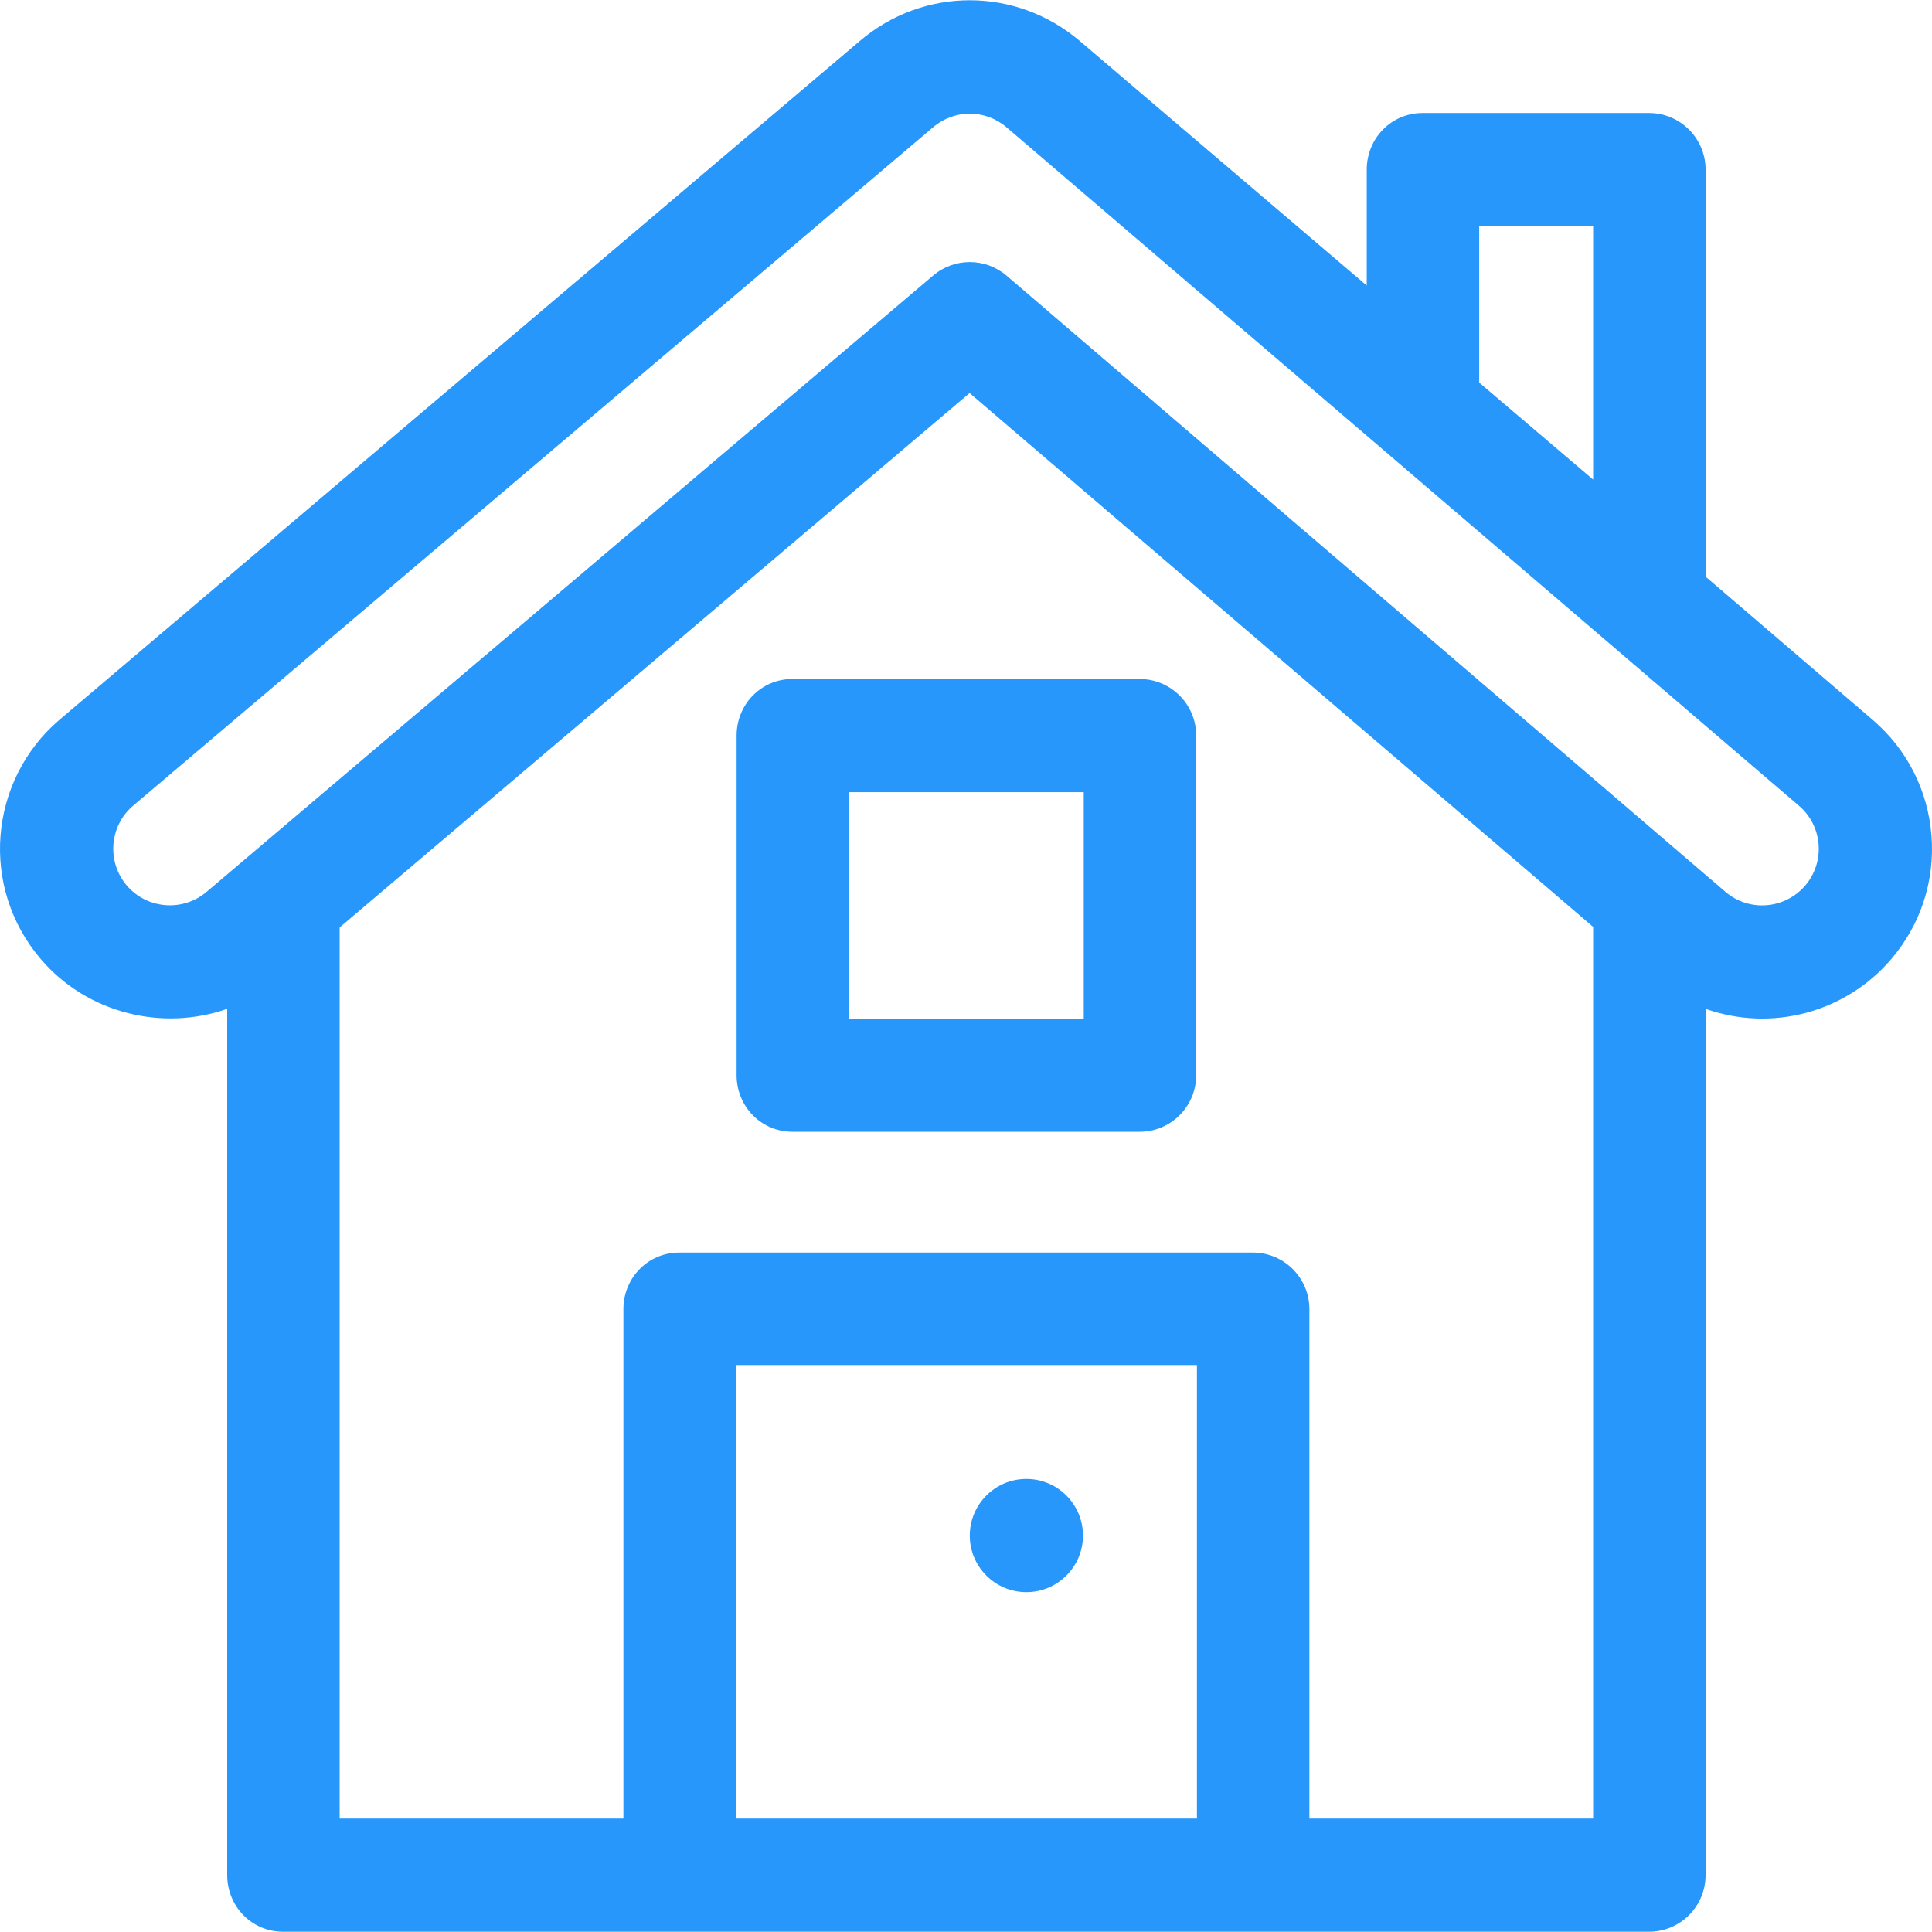
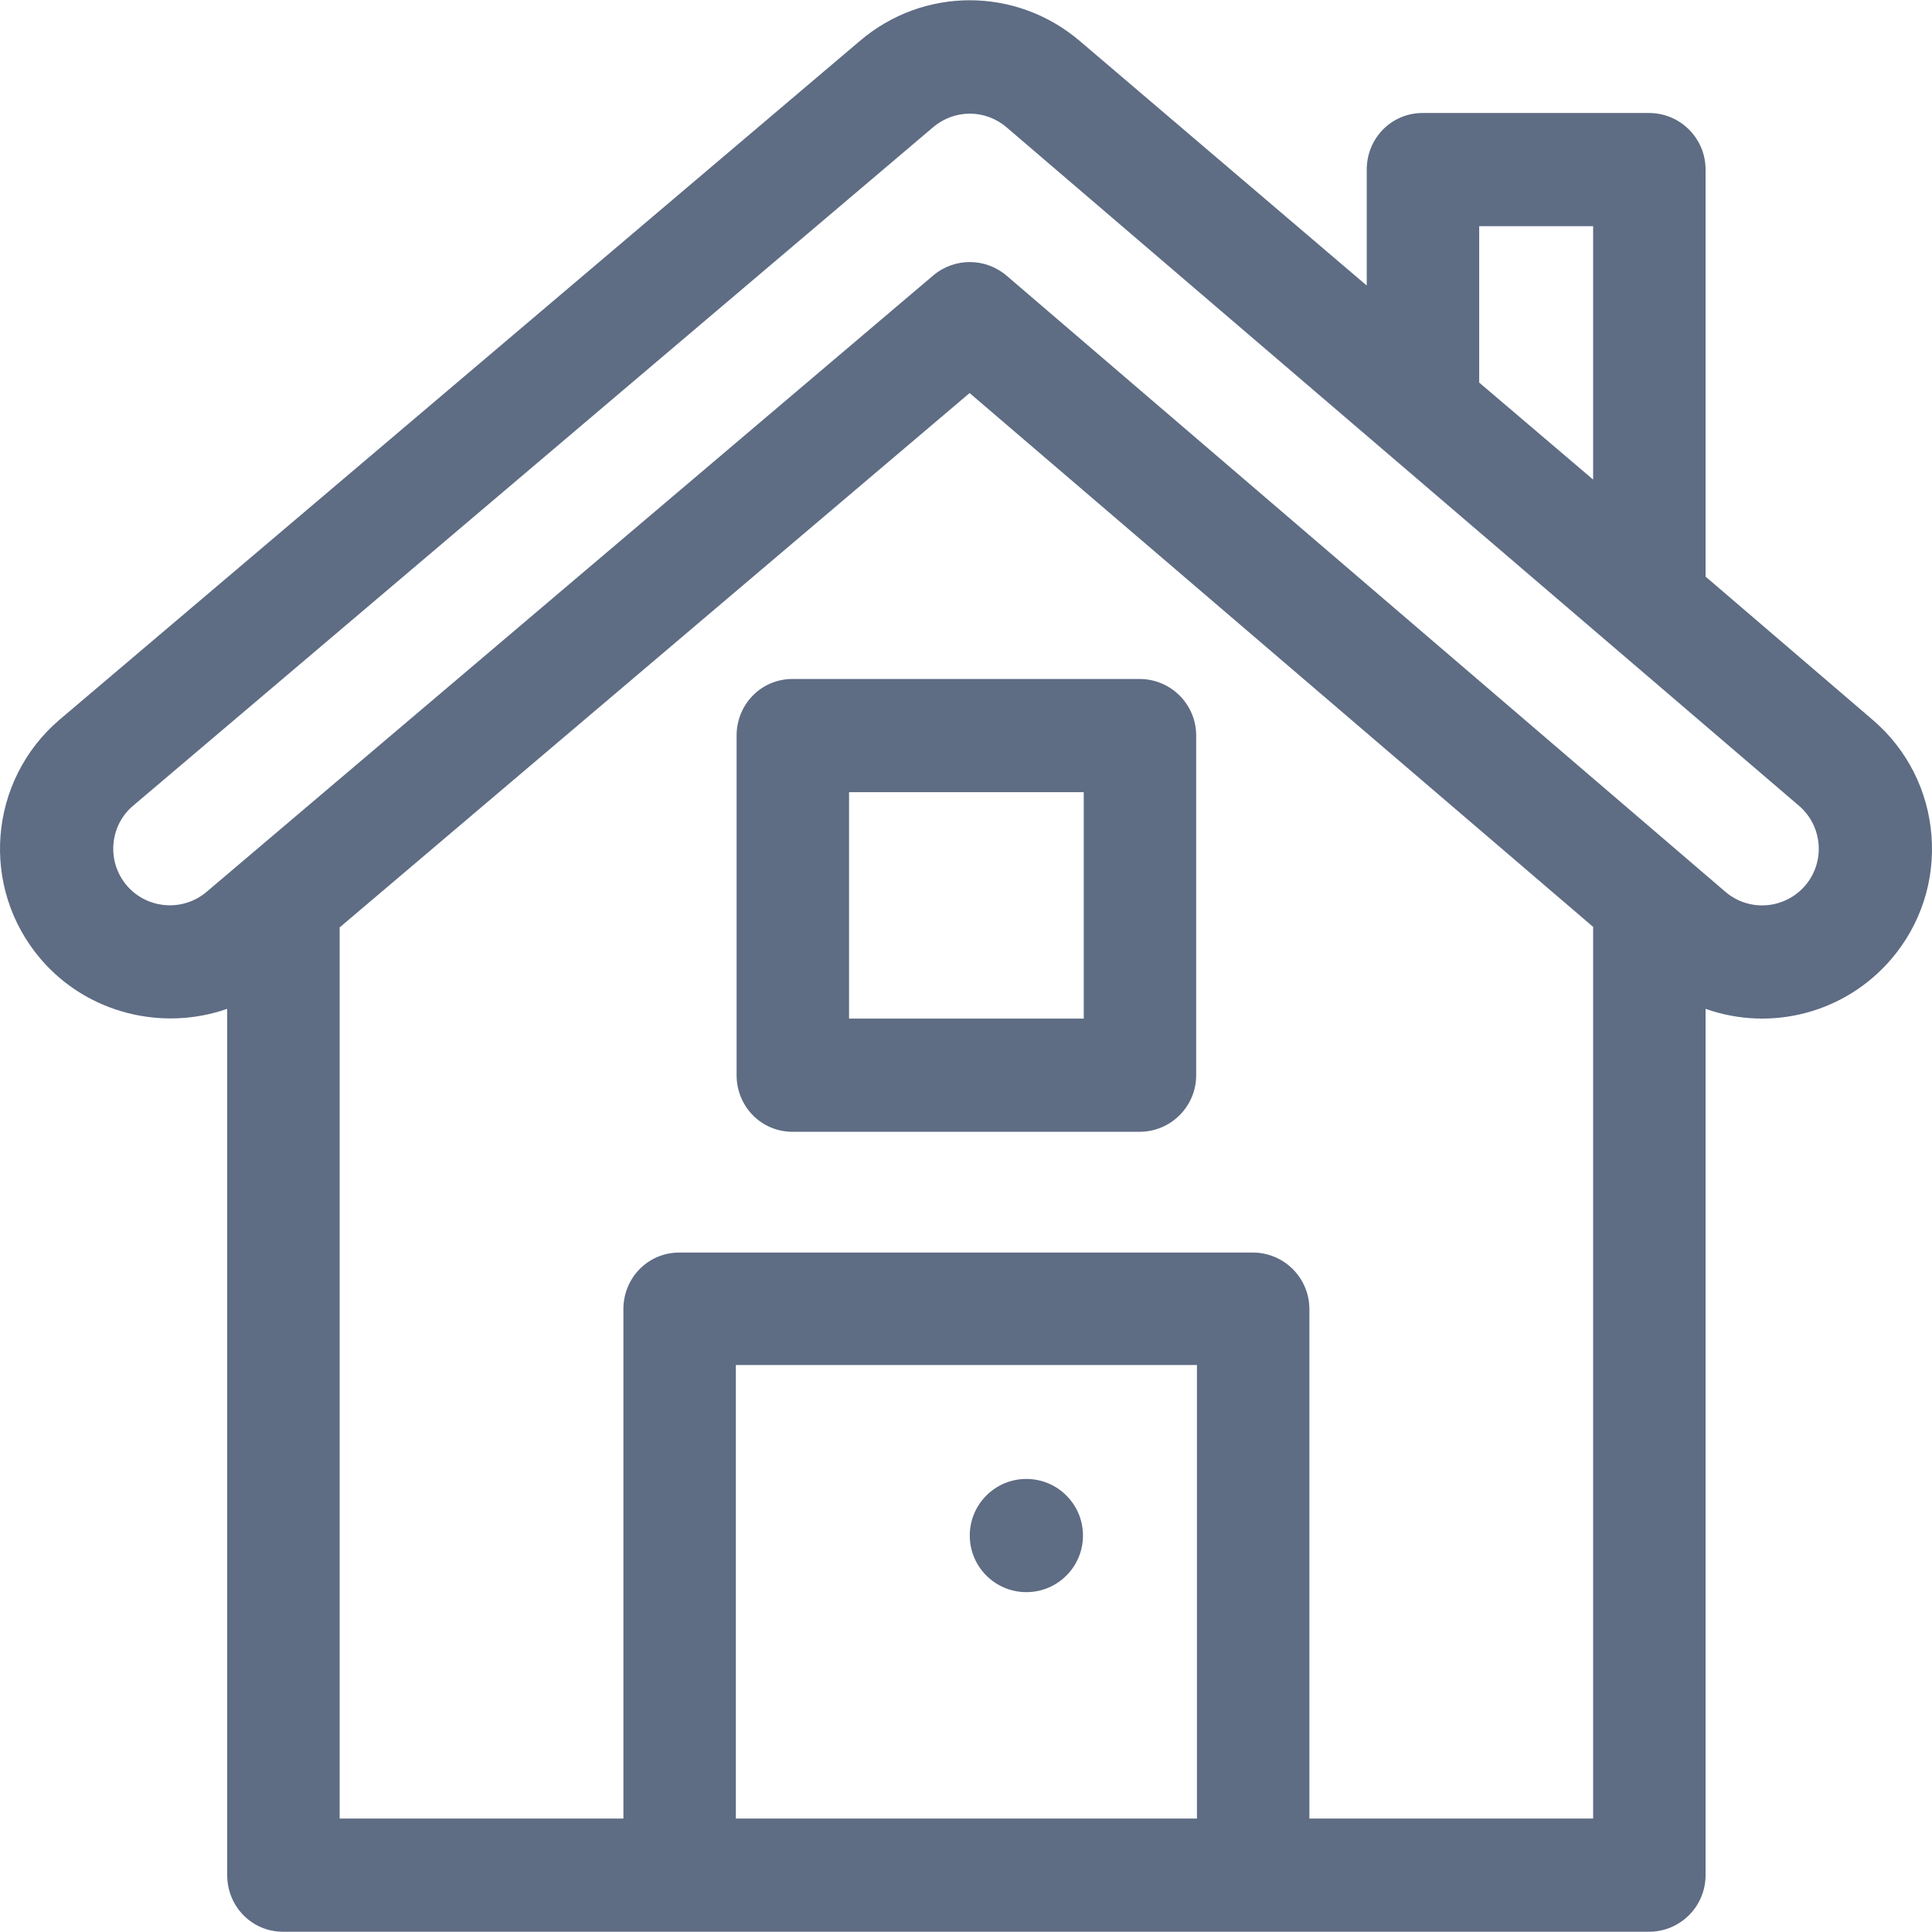
<svg xmlns="http://www.w3.org/2000/svg" version="1.1" id="Capa_1" x="0px" y="0px" viewBox="0 0 511.999 511.999" style="enable-background:new 0 0 511.999 511.999;" xml:space="preserve" width="512px" height="512px">
  <g>
    <g>
-       <path d="M511.864,221.487c-0.921-11.988-6.455-22.896-15.581-30.716l-44.286-37.96V44.944c0-8.284-6.716-14.999-14.999-14.999    h-59.998c-8.284,0-14.799,6.716-14.799,14.999v30.728l-75.911-64.695c-16.97-14.539-41.603-14.537-58.519-0.043L15.728,190.769    c-18.753,16.068-21.186,44.423-4.866,63.473c12.439,14.465,32.364,19.077,49.35,13.107v229.584    c0,8.284,6.516,14.999,14.799,14.999h361.986c8.284,0,14.999-6.716,14.999-14.999V267.352c17.534,6.2,37.039,1.004,49.167-13.13    C508.983,245.094,512.784,233.468,511.864,221.487z M391.999,59.943h30.199v67.154l-30.199-25.713V59.943z M317.202,481.934    H195.007V361.738h122.195V481.934z M422.198,481.934h-75.197V346.939c0-8.284-6.716-14.999-14.999-14.999H180.007    c-8.284,0-14.799,6.716-14.799,14.999v134.995H90.011V245.775l166.943-141.613l165.245,141.473V481.934z M478.389,234.694    c-5.318,6.198-14.772,7.107-21.158,1.631L266.765,73.061c-5.595-4.797-13.845-4.817-19.464-0.05    C243.242,76.453,55.58,235.643,54.786,236.317c-6.282,5.375-15.782,4.642-21.161-1.615c-5.385-6.285-4.657-15.774,1.569-21.11    L247.238,33.756c5.66-4.848,13.874-4.849,19.53-0.002l209.994,179.795C483.04,218.929,483.767,228.419,478.389,234.694z" fill="#2797FB" />
+       <path d="M511.864,221.487c-0.921-11.988-6.455-22.896-15.581-30.716l-44.286-37.96V44.944c0-8.284-6.716-14.999-14.999-14.999    h-59.998c-8.284,0-14.799,6.716-14.799,14.999v30.728l-75.911-64.695c-16.97-14.539-41.603-14.537-58.519-0.043L15.728,190.769    c-18.753,16.068-21.186,44.423-4.866,63.473c12.439,14.465,32.364,19.077,49.35,13.107v229.584    c0,8.284,6.516,14.999,14.799,14.999h361.986c8.284,0,14.999-6.716,14.999-14.999V267.352c17.534,6.2,37.039,1.004,49.167-13.13    C508.983,245.094,512.784,233.468,511.864,221.487z M391.999,59.943h30.199v67.154l-30.199-25.713V59.943z M317.202,481.934    H195.007V361.738h122.195V481.934z M422.198,481.934h-75.197V346.939c0-8.284-6.716-14.999-14.999-14.999H180.007    c-8.284,0-14.799,6.716-14.799,14.999v134.995H90.011V245.775l166.943-141.613l165.245,141.473V481.934z M478.389,234.694    c-5.318,6.198-14.772,7.107-21.158,1.631L266.765,73.061c-5.595-4.797-13.845-4.817-19.464-0.05    C243.242,76.453,55.58,235.643,54.786,236.317c-6.282,5.375-15.782,4.642-21.161-1.615c-5.385-6.285-4.657-15.774,1.569-21.11    L247.238,33.756c5.66-4.848,13.874-4.849,19.53-0.002l209.994,179.795C483.04,218.929,483.767,228.419,478.389,234.694z" fill="#5E6C84" />
    </g>
  </g>
  <g>
    <g>
-       <path d="M302.002,179.938h-91.996c-8.284,0-14.799,6.716-14.799,14.999v89.996c0,8.284,6.516,14.999,14.799,14.999h91.996    c8.284,0,14.999-6.716,14.999-14.999v-89.996C317.002,186.653,310.286,179.938,302.002,179.938z M287.203,269.935h-62.198v-59.998    h62.198V269.935z" fill="#2797FB" />
+       <path d="M302.002,179.938h-91.996c-8.284,0-14.799,6.716-14.799,14.999v89.996c0,8.284,6.516,14.999,14.799,14.999h91.996    c8.284,0,14.999-6.716,14.999-14.999v-89.996C317.002,186.653,310.286,179.938,302.002,179.938z M287.203,269.935h-62.198v-59.998    h62.198V269.935z" fill="#5E6C84" />
    </g>
  </g>
  <g>
    <g>
-       <circle cx="271.999" cy="406.934" r="14.999" fill="#2797FB" />
+       <circle cx="271.999" cy="406.934" r="14.999" fill="#5E6C84" />
    </g>
  </g>
  <g>
</g>
  <g>
</g>
  <g>
</g>
  <g>
</g>
  <g>
</g>
  <g>
</g>
  <g>
</g>
  <g>
</g>
  <g>
</g>
  <g>
</g>
  <g>
</g>
  <g>
</g>
  <g>
</g>
  <g>
</g>
  <g>
</g>
</svg>
